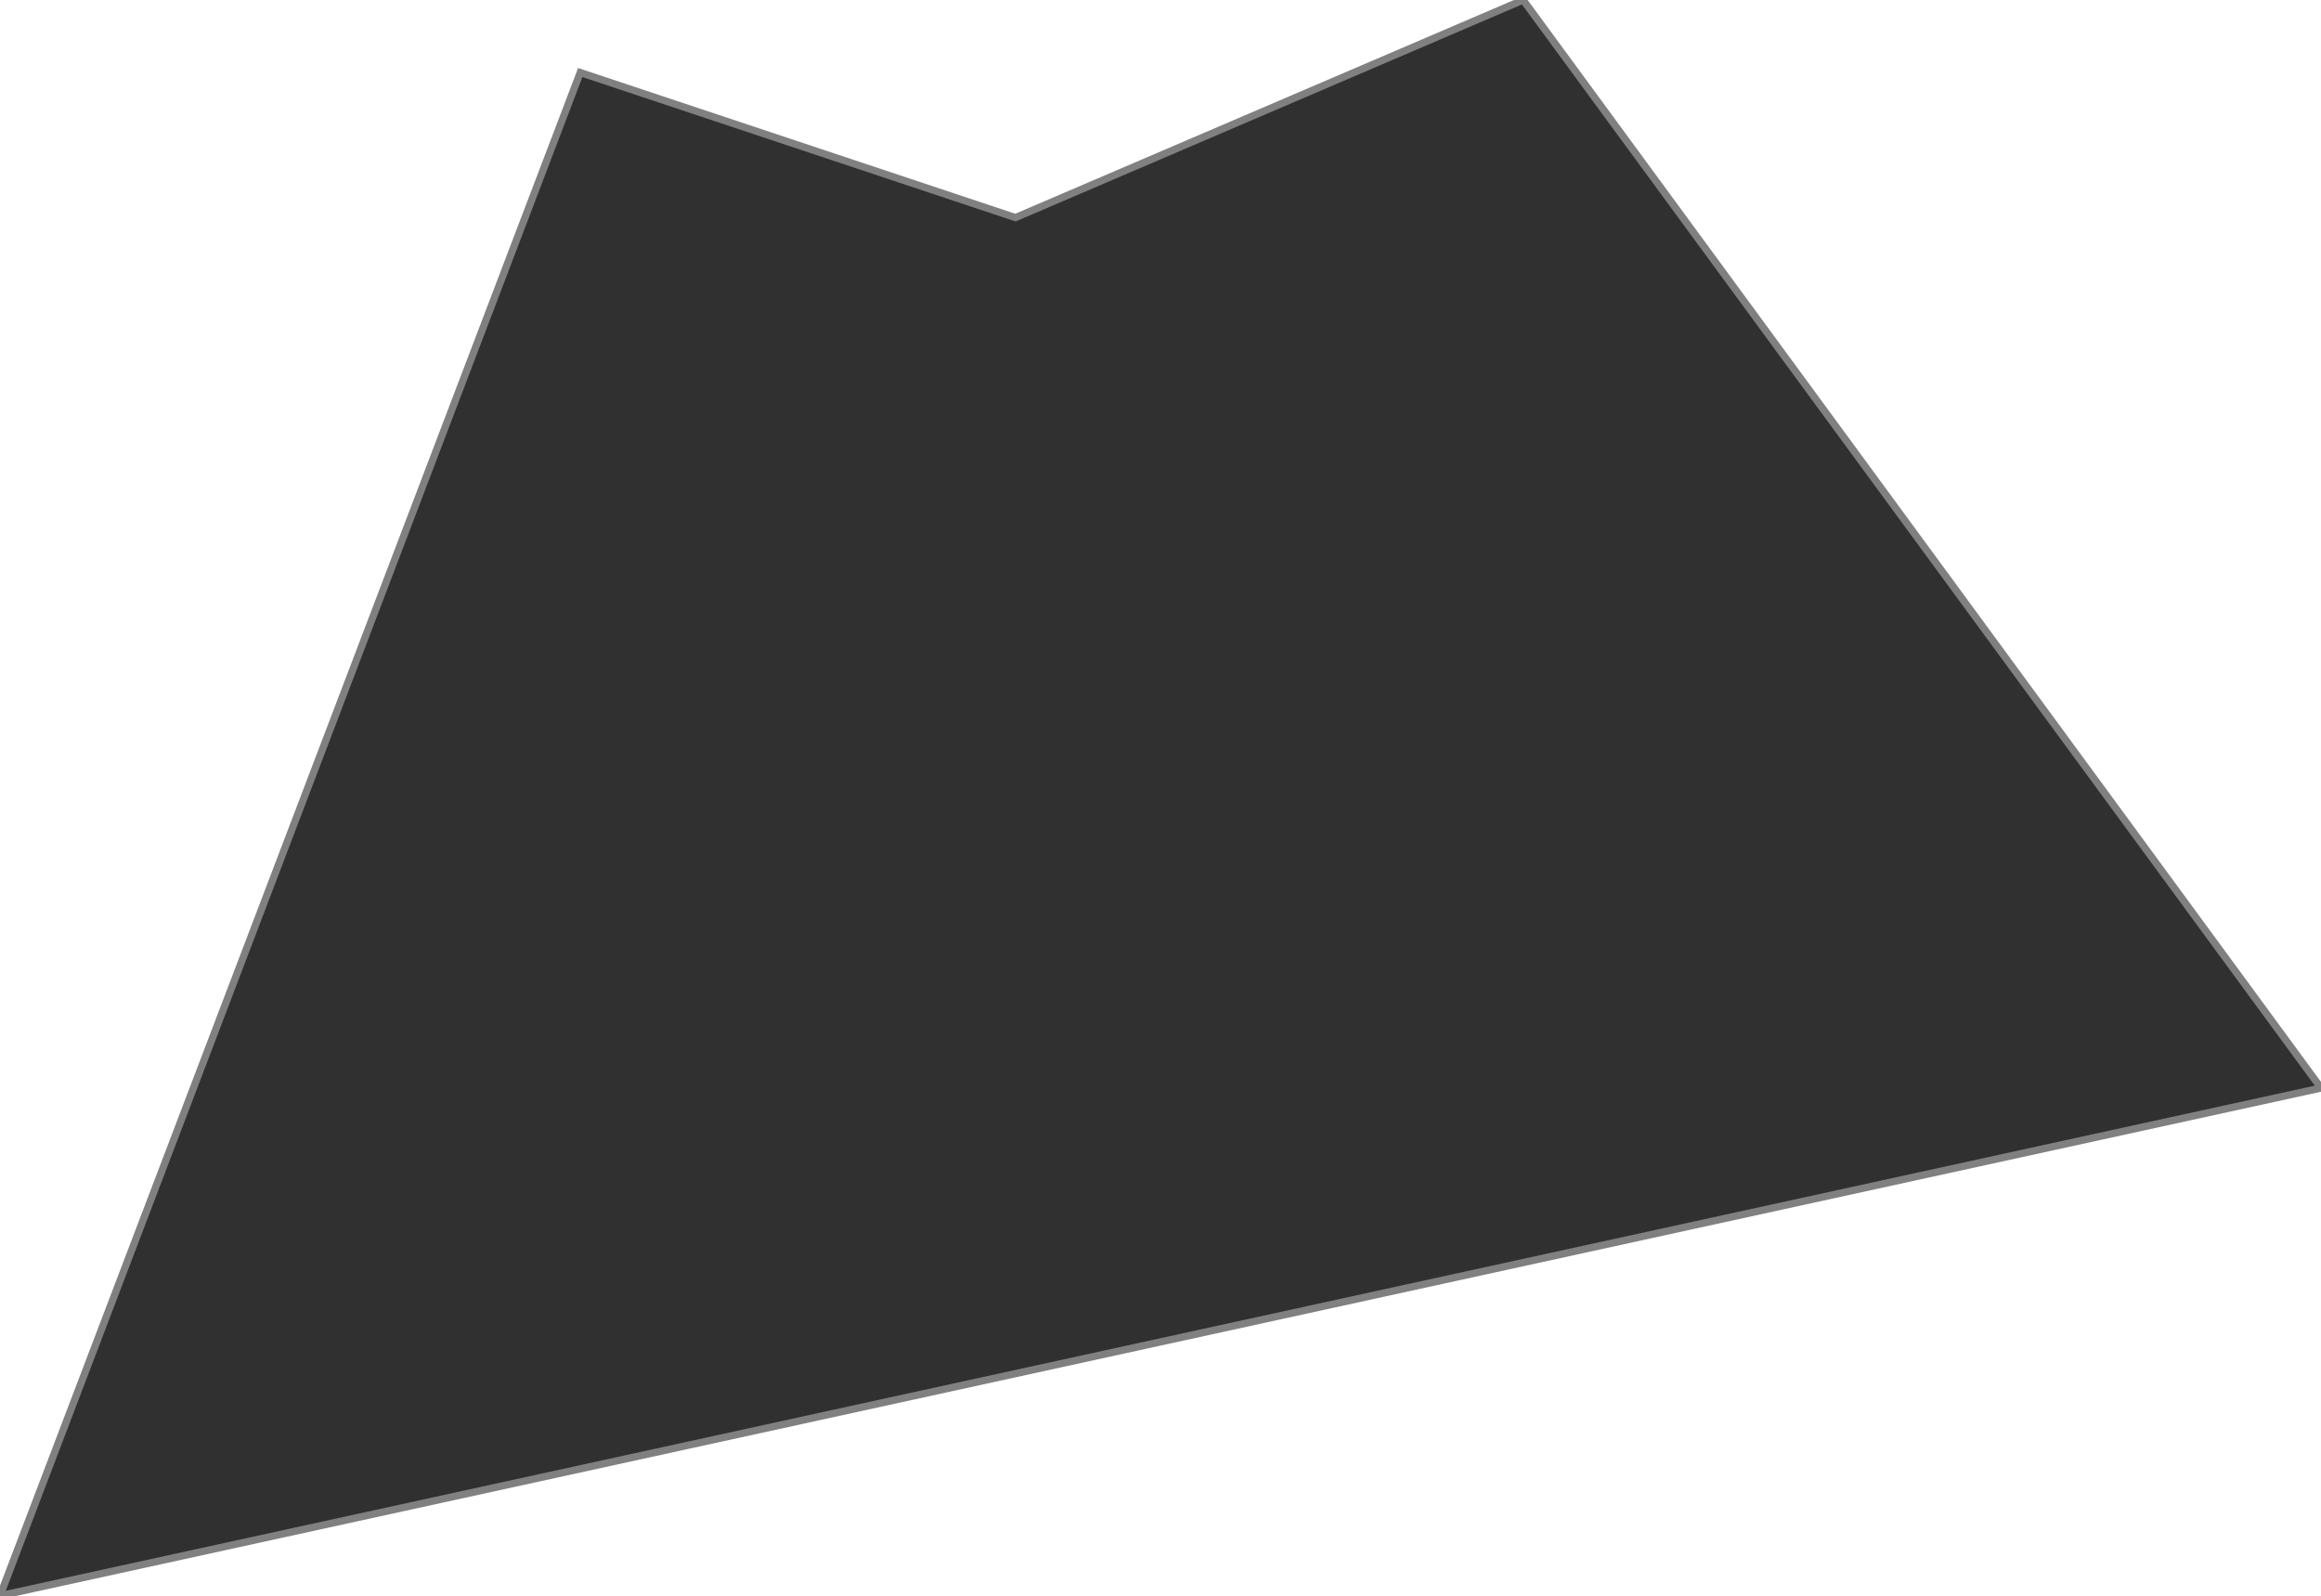
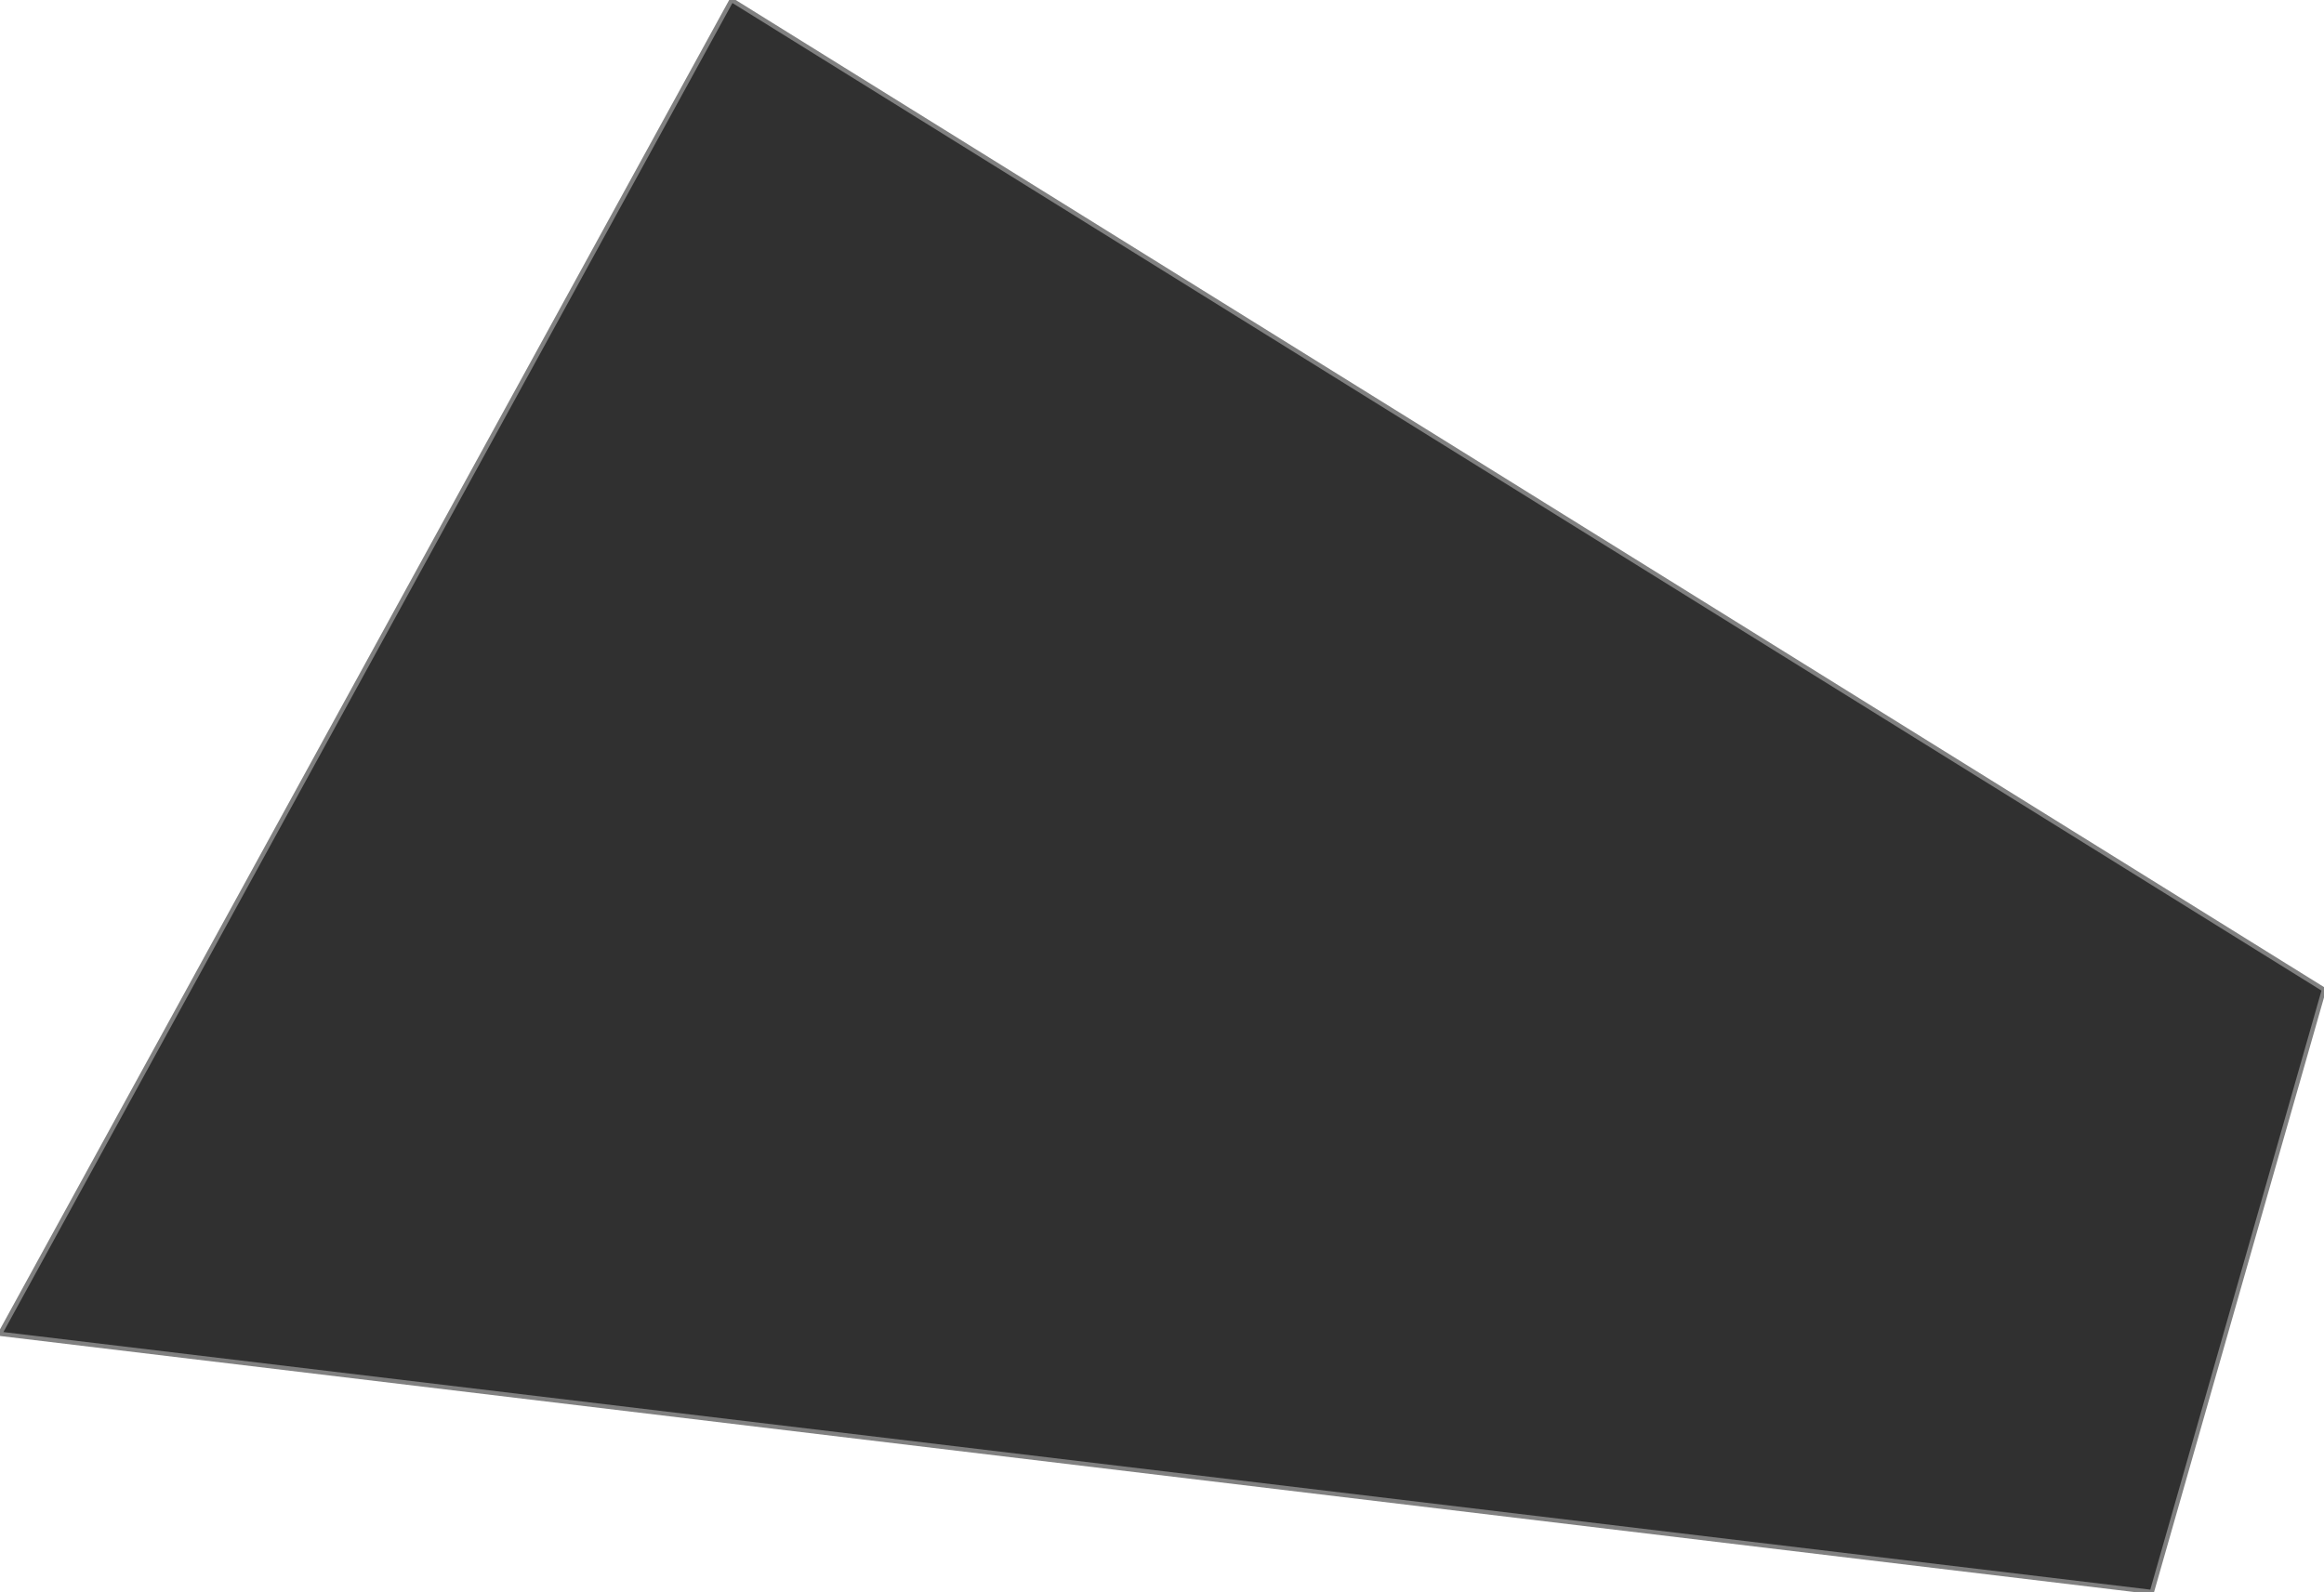
- <svg xmlns="http://www.w3.org/2000/svg" width="320" height="220" viewBox="0 0 320 220">
-   <path d="M 80.000 10.000 L 0.000 220.000 L 320.000 150.000 L 210.000 0.000 L 140.000 30.000 L 80.000 10.000 Z" fill="#303030" stroke="#808080" stroke-width="1" vector-effect="non-scaling-stroke" />
+ <svg xmlns="http://www.w3.org/2000/svg" width="540" height="370" viewBox="0 0 540 370">
+   <polygon points="170.000,0.000 0.000,310.000 500.000,370.000 540.000,230.000" fill="#303030" stroke="#808080" stroke-width="1" vector-effect="non-scaling-stroke" />
</svg>
